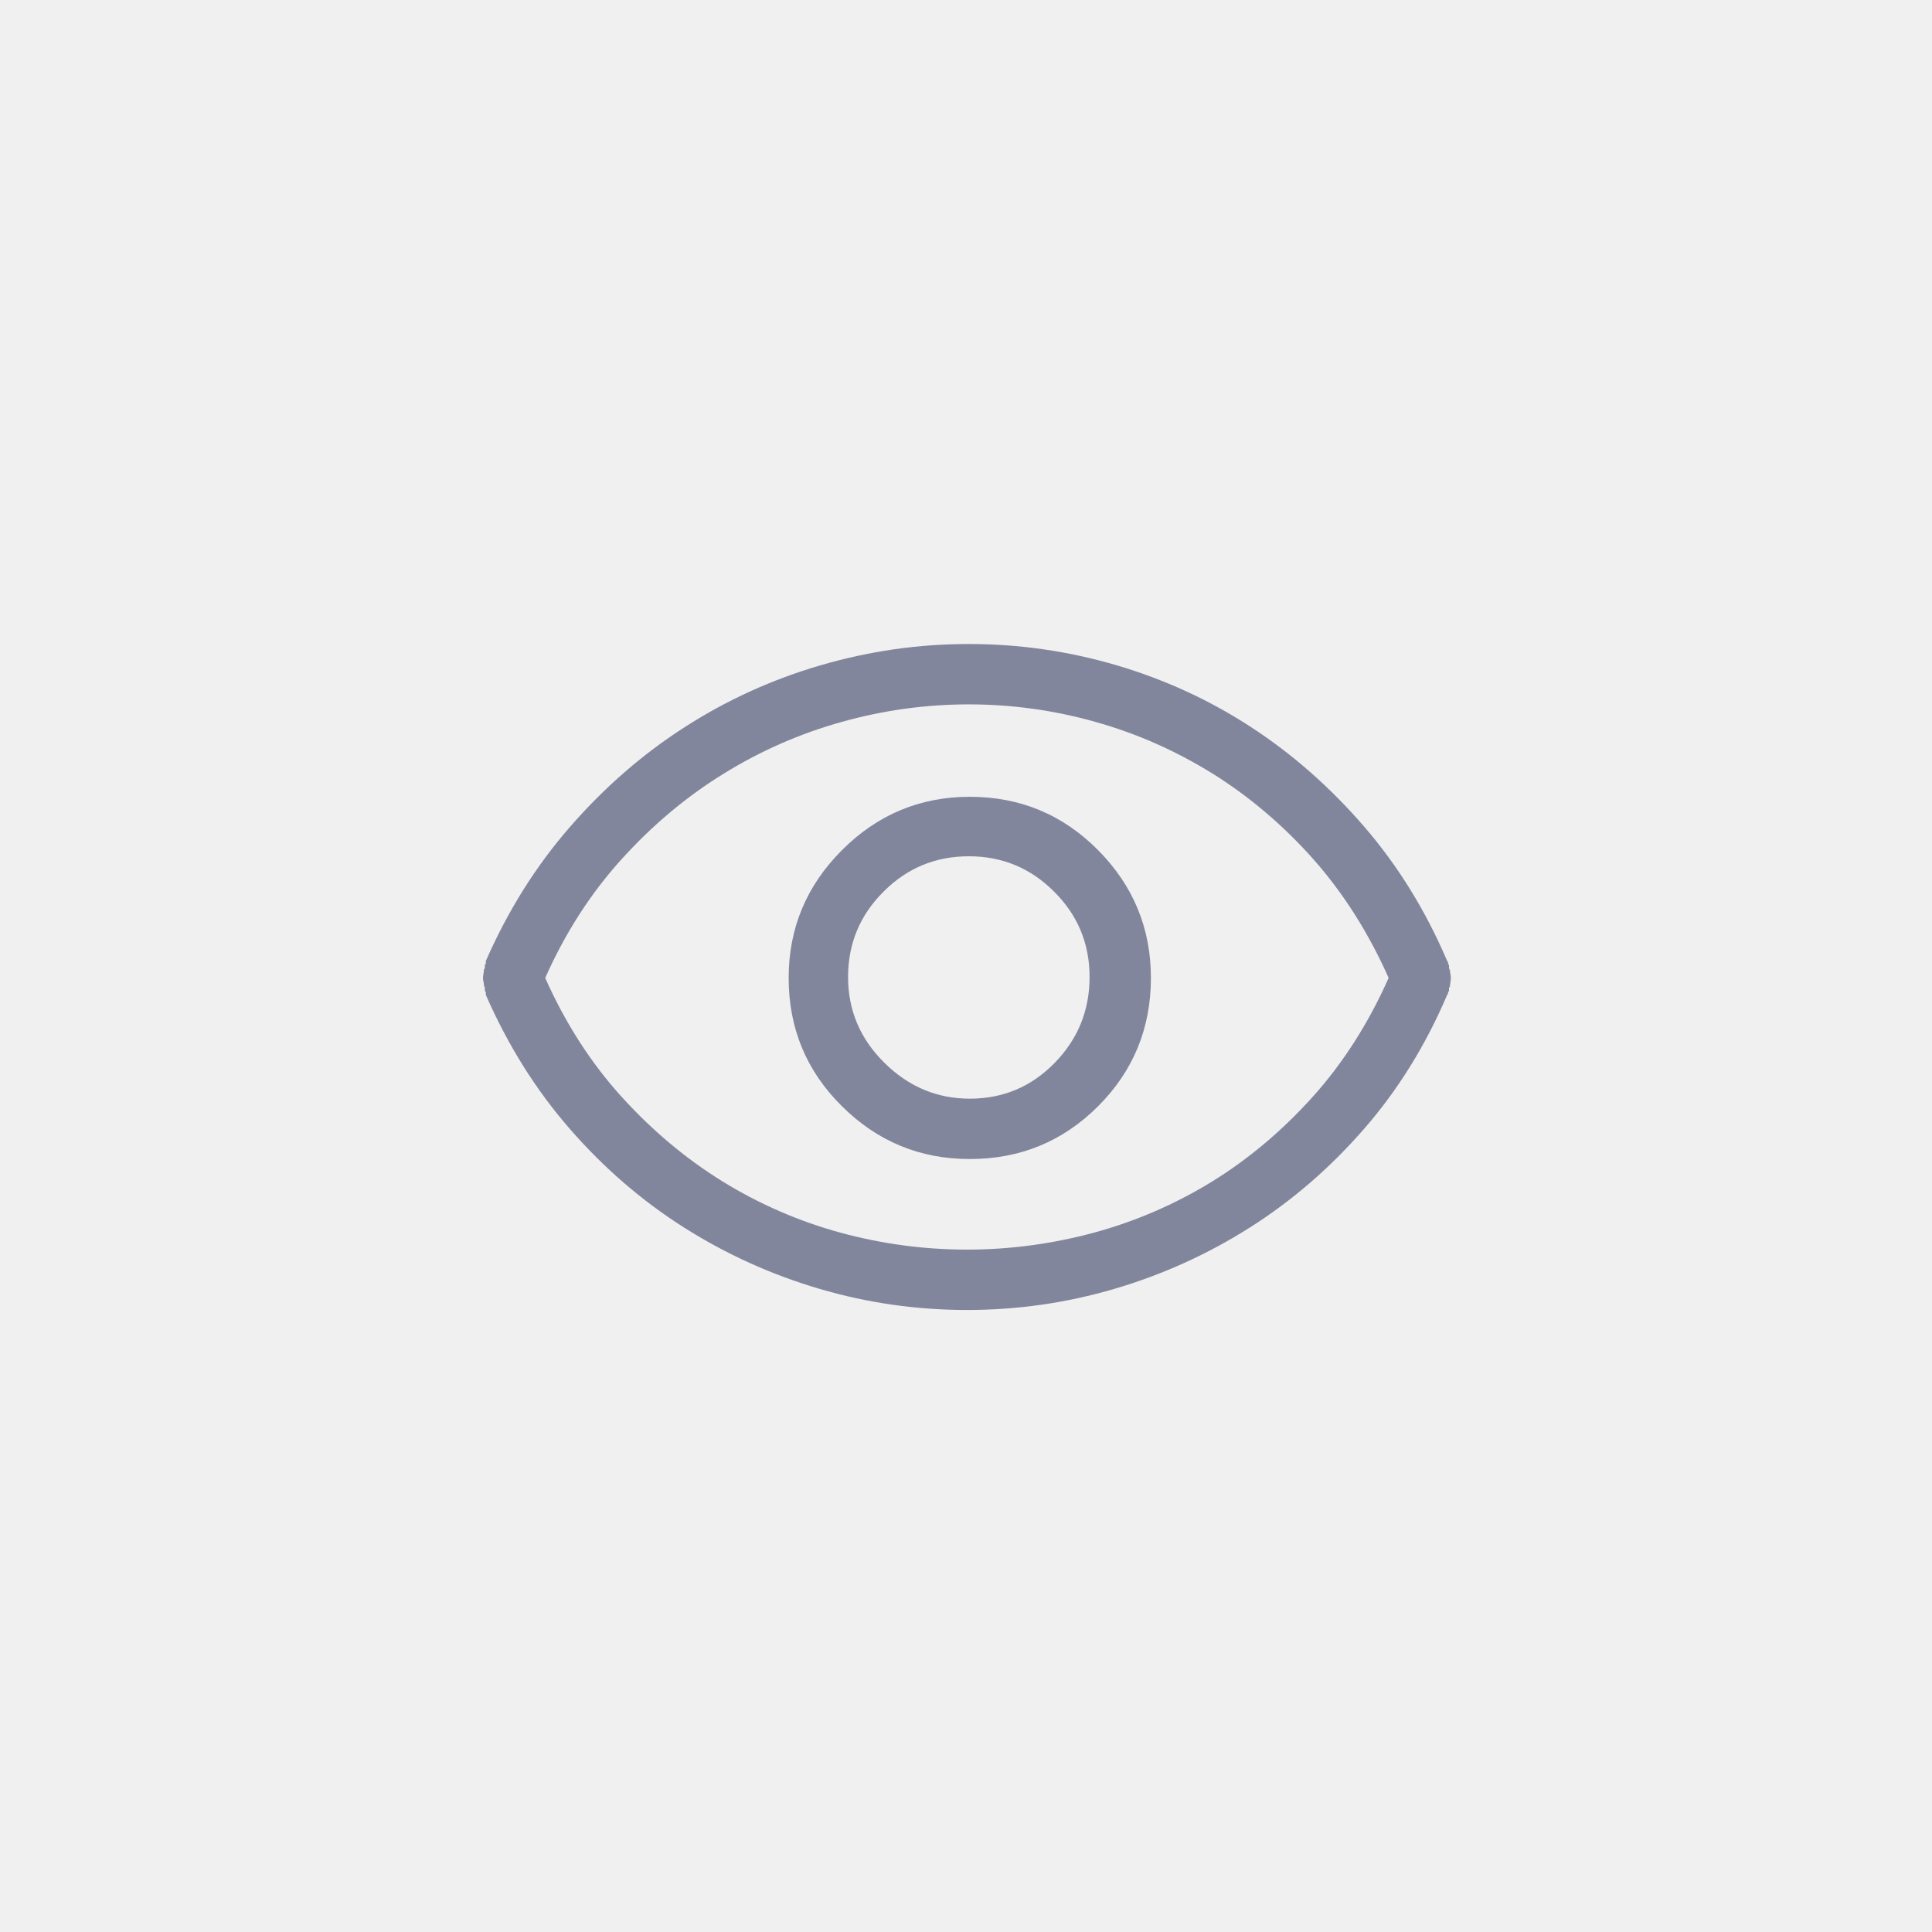
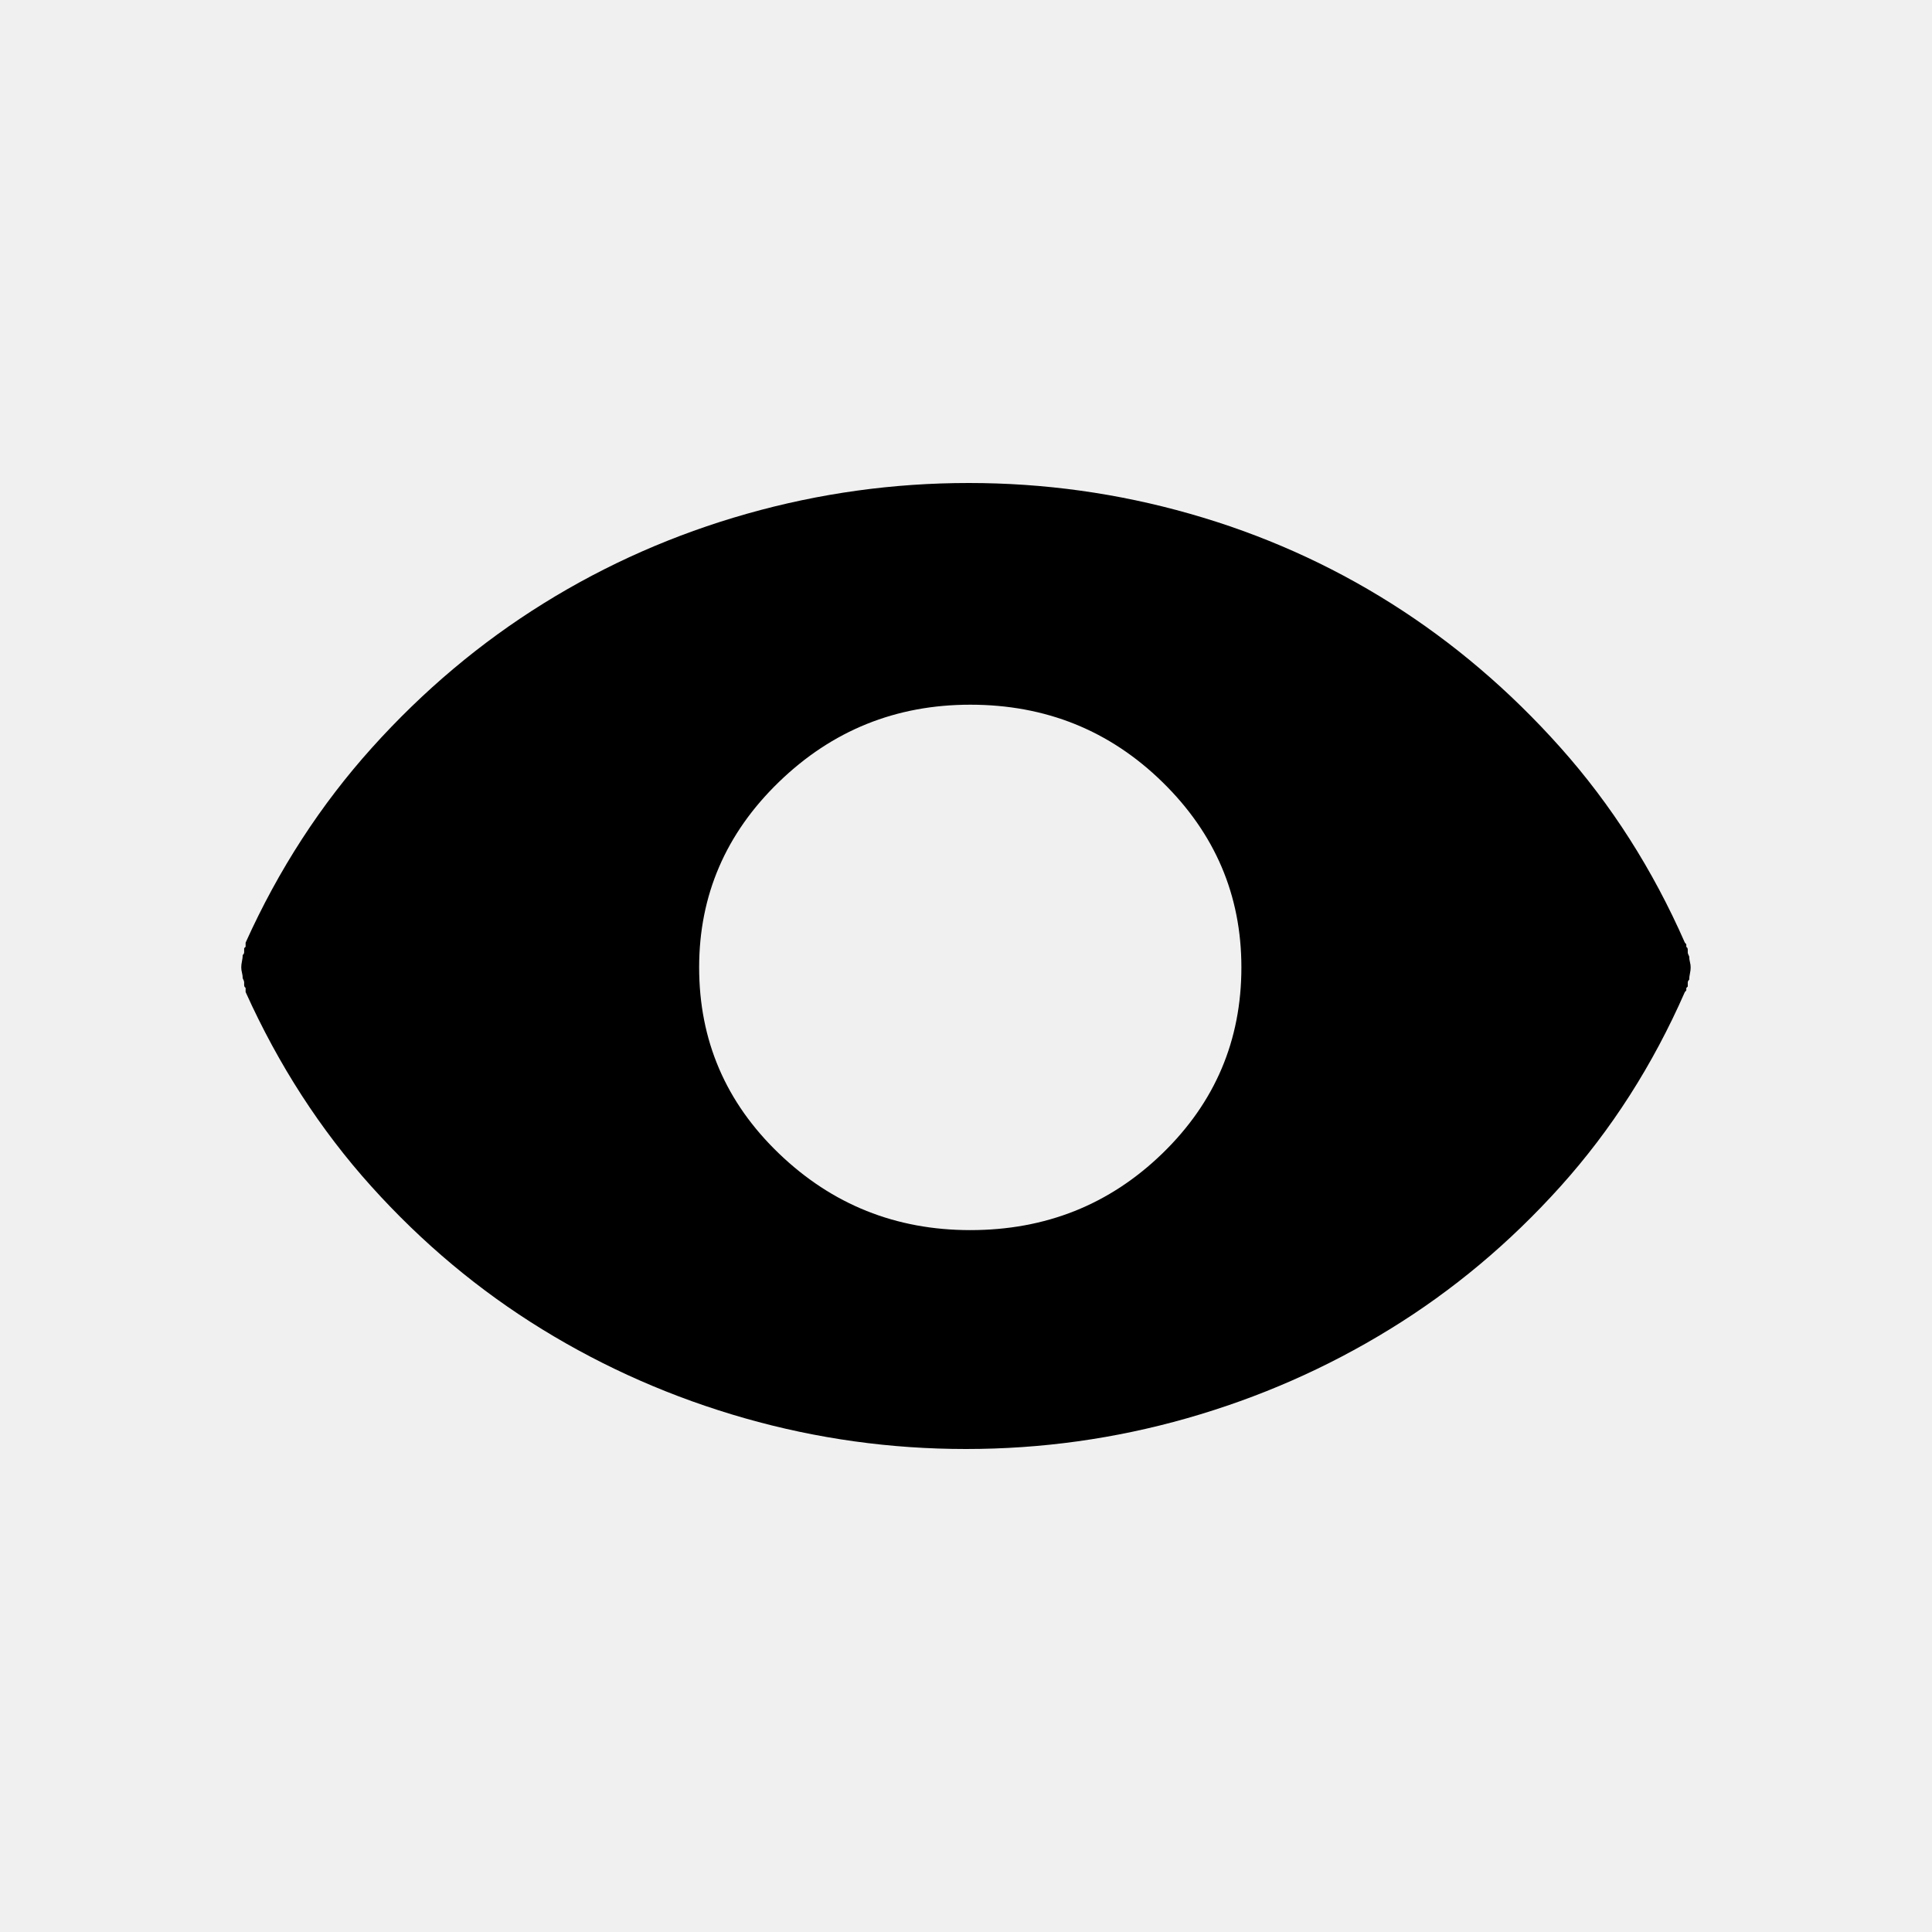
- <svg xmlns="http://www.w3.org/2000/svg" xmlns:xlink="http://www.w3.org/1999/xlink" width="24" height="24" viewBox="0 0 24 24">
-   <defs>
-     <path id="prefix__a" d="M6.012 8.273c.625 0 1.236-.087 1.834-.263.597-.176 1.158-.43 1.681-.762.524-.332.996-.74 1.418-1.225.422-.484.766-1.039 1.032-1.664.007-.007.011-.013.011-.017v-.018l.006-.006.006-.005v-.036c0-.007.004-.015.012-.023 0-.016.002-.033.006-.053.003-.02.005-.037.005-.053 0-.015-.002-.03-.005-.046-.004-.016-.006-.032-.006-.047-.008-.016-.012-.028-.012-.035v-.024c0-.008-.002-.014-.006-.017l-.006-.006v-.018c0-.004-.004-.01-.011-.018-.266-.624-.61-1.181-1.032-1.67-.422-.488-.89-.9-1.406-1.236C9.023.695 8.467.44 7.87.264 7.271.088 6.66 0 6.035 0s-1.238.088-1.84.264c-.601.175-1.164.431-1.687.767-.524.336-.998.748-1.424 1.237-.426.488-.775 1.045-1.049 1.67v.035l-.006.006-.006.005v.036c0 .007-.003.015-.011.023 0 .016-.002.033-.006.053-.004.02-.006.037-.006.052 0 .016.002.032.006.047.004.016.006.032.006.047.008.016.011.028.011.035v.024c0 .008.002.013.006.017l.006.006v.035c.274.625.621 1.18 1.043 1.664.422.485.895.893 1.418 1.225.524.332 1.084.586 1.682.762.597.176 1.209.263 1.834.263zm0-.75c-.532 0-1.055-.07-1.57-.21-.516-.141-1.003-.352-1.46-.633-.457-.282-.877-.633-1.26-1.055-.382-.422-.699-.914-.949-1.477.25-.562.567-1.054.95-1.476.382-.422.804-.776 1.265-1.06.461-.286.951-.5 1.471-.645C4.979.822 5.504.75 6.035.75c.531 0 1.055.072 1.57.217.516.144 1.002.36 1.46.644.456.285.873.639 1.248 1.06.374.423.687.915.937 1.477-.25.563-.564 1.055-.943 1.477-.38.422-.797.773-1.254 1.055-.457.28-.946.492-1.465.633-.52.14-1.045.21-1.576.21zm.035-1.125c.625 0 1.156-.218 1.594-.656.437-.437.656-.969.656-1.594 0-.617-.219-1.146-.656-1.587-.438-.442-.97-.663-1.594-.663-.617 0-1.147.221-1.588.663-.441.441-.662.97-.662 1.587 0 .625.22 1.157.662 1.594.441.438.97.656 1.588.656zm0-.75c-.406 0-.76-.148-1.06-.445-.301-.297-.452-.652-.452-1.066 0-.414.147-.768.44-1.06.293-.294.646-.44 1.06-.44.414 0 .768.146 1.06.44.294.292.44.646.44 1.06 0 .414-.144.77-.433 1.066-.29.297-.641.445-1.055.445z" />
-   </defs>
-   <g fill="none" fill-rule="evenodd" transform="translate(6 8)">
-     <mask id="prefix__b" fill="#fff">
-       <use xlink:href="#prefix__a" />
-     </mask>
-     <g fill="#82869D" mask="url(#prefix__b)">
-       <path d="M0 0H24V24H0z" transform="translate(-6 -8)" />
-     </g>
-   </g>
+ <svg xmlns="http://www.w3.org/2000/svg" version="1.1" width="24" height="24" viewBox="0 0 24 24">
+   <path d="M12.035 6c0.936 0 1.851 0.127 2.746 0.382s1.728 0.626 2.5 1.113c0.772 0.487 1.474 1.085 2.105 1.793s1.146 1.516 1.544 2.422c0.012 0.011 0.018 0.020 0.018 0.026v0 0.026l0.009 0.009c0.006 0.006 0.009 0.014 0.009 0.026v0 0.034c0 0.011 0.006 0.028 0.018 0.051 0 0.023 0.003 0.045 0.009 0.068s0.009 0.045 0.009 0.068c0 0.023-0.003 0.048-0.009 0.076s-0.009 0.054-0.009 0.076c-0.012 0.011-0.018 0.023-0.018 0.034v0 0.051l-0.009 0.009c-0.006 0.006-0.009 0.009-0.009 0.009v0 0.025c0 0.006-0.006 0.014-0.018 0.025-0.398 0.907-0.912 1.711-1.544 2.414s-1.339 1.295-2.123 1.776c-0.784 0.482-1.623 0.85-2.518 1.105s-1.81 0.382-2.746 0.382c-0.936 0-1.851-0.127-2.746-0.382s-1.734-0.623-2.518-1.105c-0.784-0.482-1.491-1.074-2.123-1.776s-1.152-1.507-1.561-2.414v0-0.051c0 0-0.003-0.003-0.009-0.009s-0.009-0.014-0.009-0.026v0-0.034c0-0.011-0.006-0.028-0.018-0.051 0-0.023-0.003-0.045-0.009-0.068s-0.009-0.045-0.009-0.068c0-0.023 0.003-0.048 0.009-0.076s0.009-0.054 0.009-0.076c0.012-0.011 0.018-0.023 0.018-0.034v0-0.051c0 0 0.003-0.003 0.009-0.009v0l0.009-0.009v-0.051c0.409-0.907 0.933-1.714 1.57-2.422s1.348-1.306 2.132-1.793c0.784-0.487 1.626-0.858 2.526-1.113s1.819-0.382 2.754-0.382zM12.053 8.754c-0.924 0-1.716 0.32-2.377 0.96s-0.991 1.408-0.991 2.303c0 0.907 0.33 1.677 0.991 2.312s1.453 0.952 2.377 0.952c0.936 0 1.731-0.317 2.386-0.952s0.982-1.405 0.982-2.312c0-0.895-0.327-1.663-0.982-2.303s-1.45-0.96-2.386-0.96z" />
</svg>
